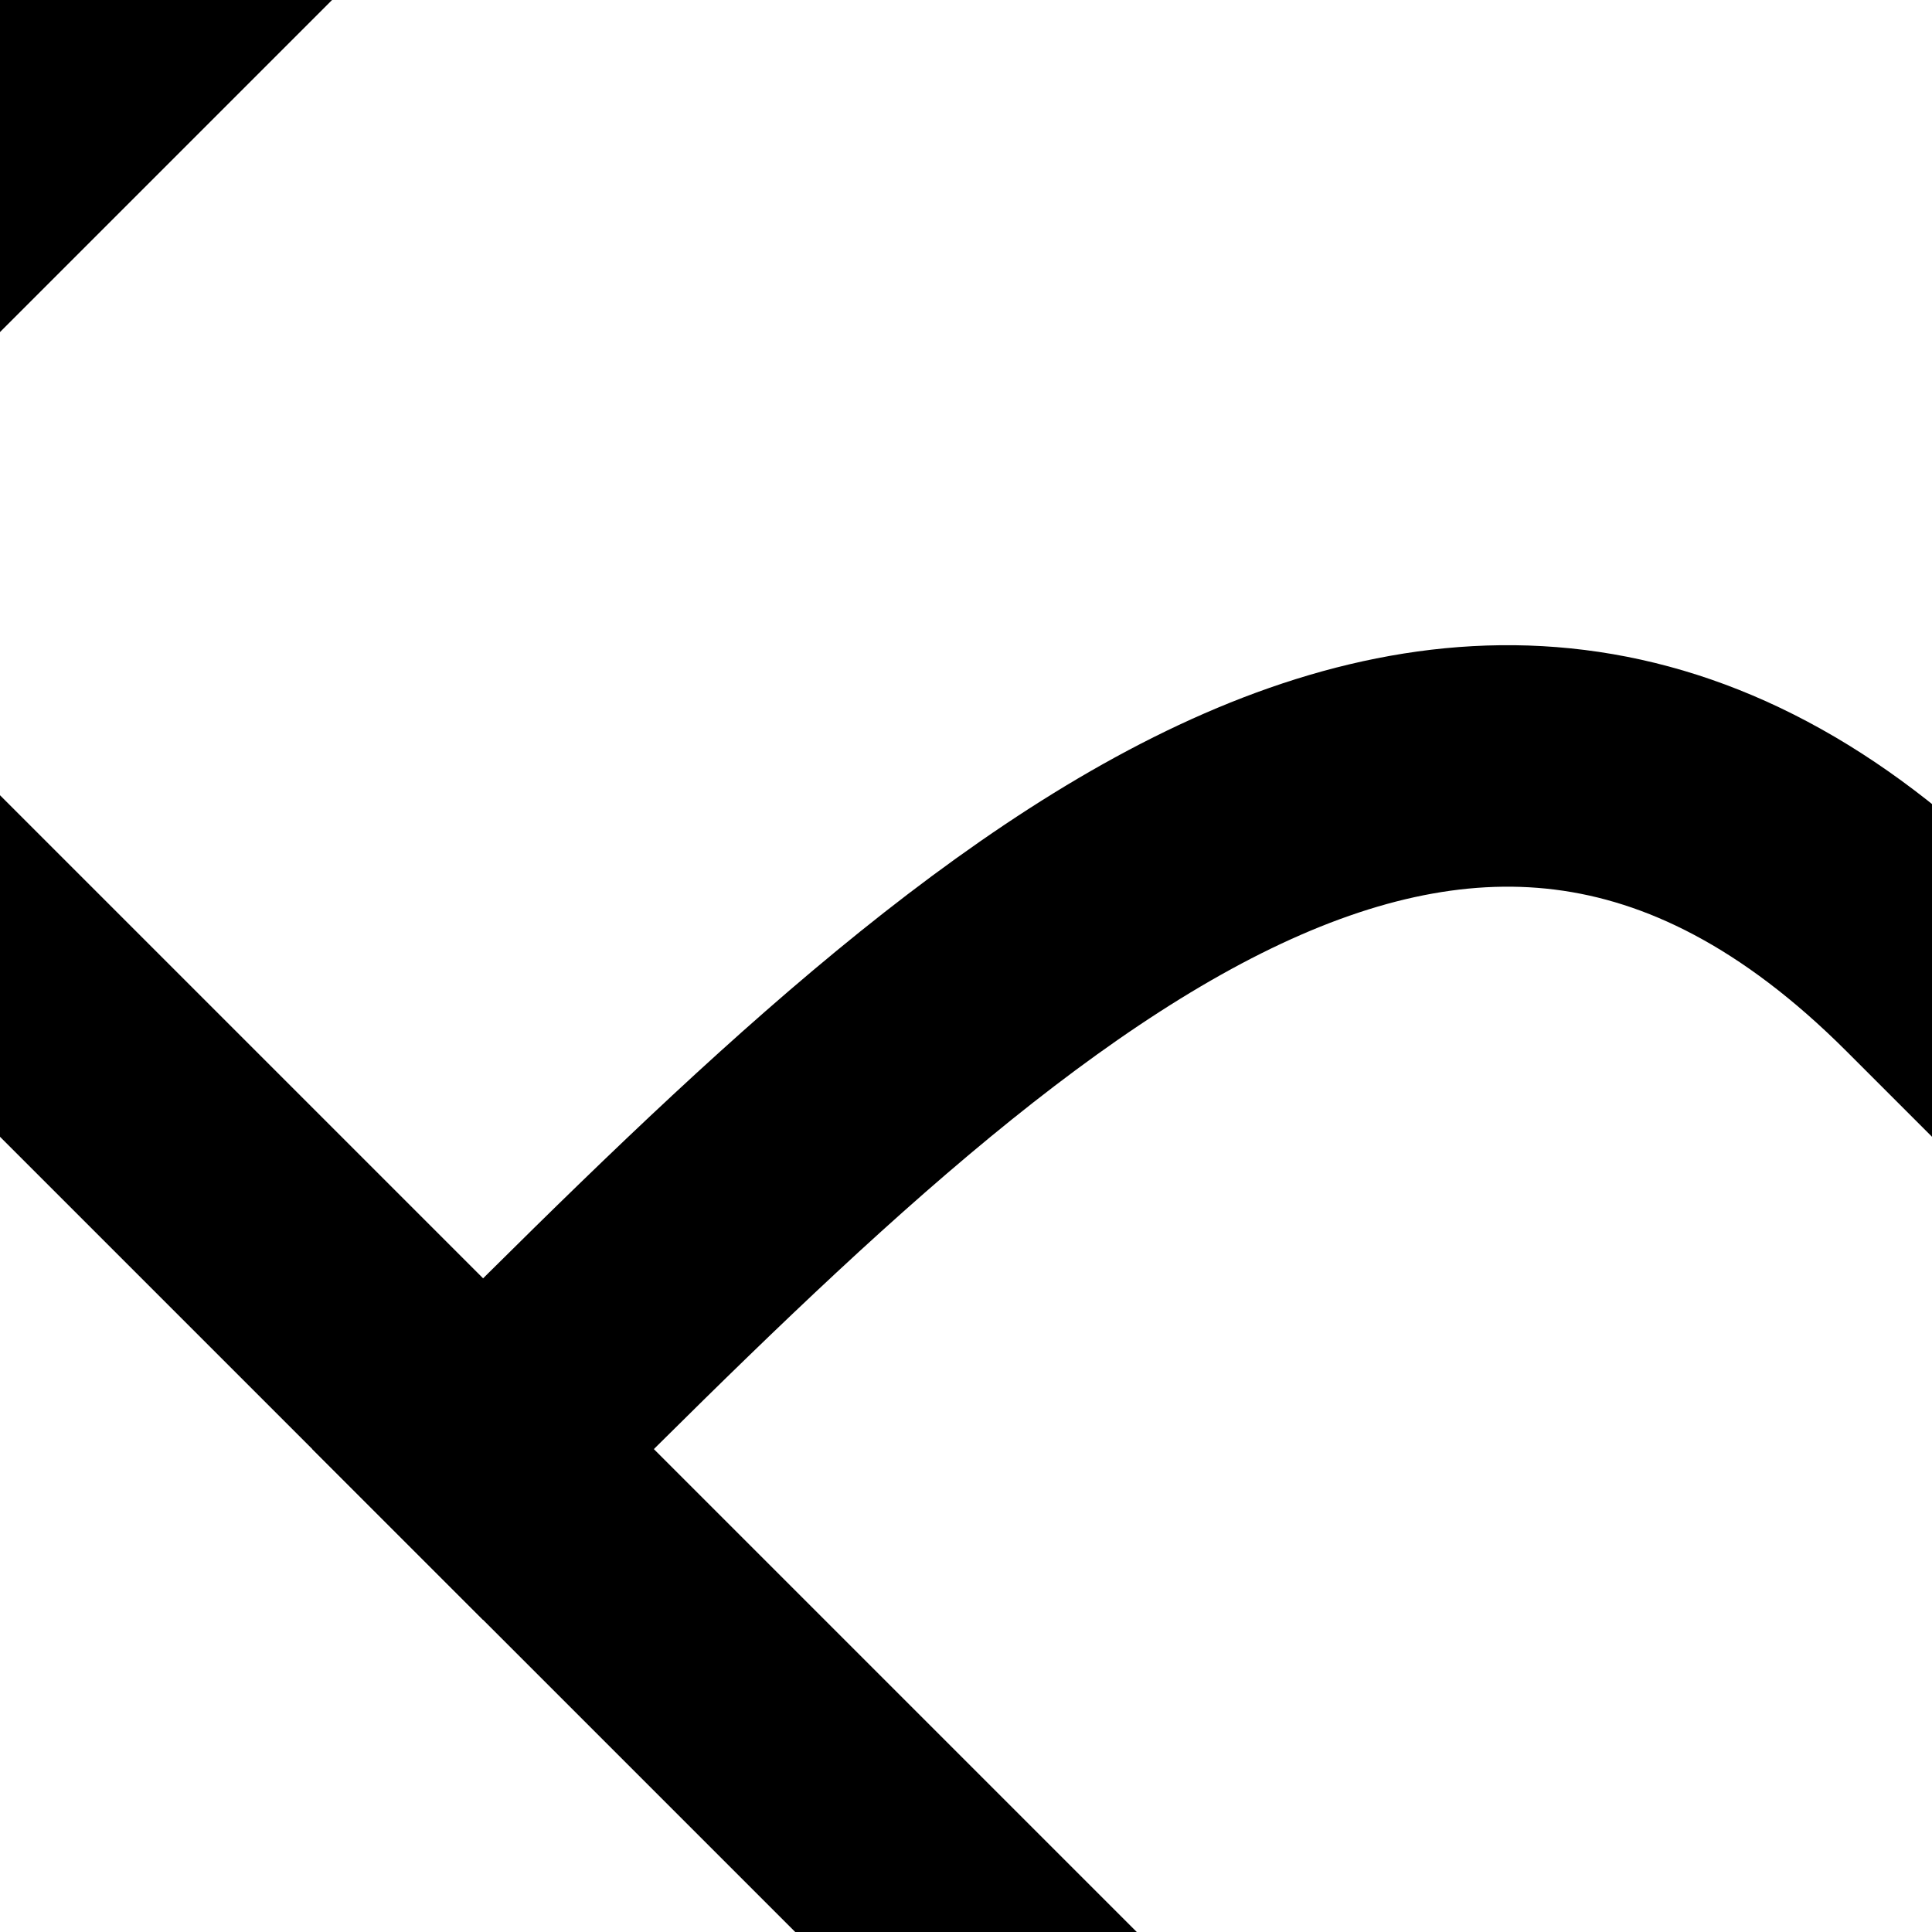
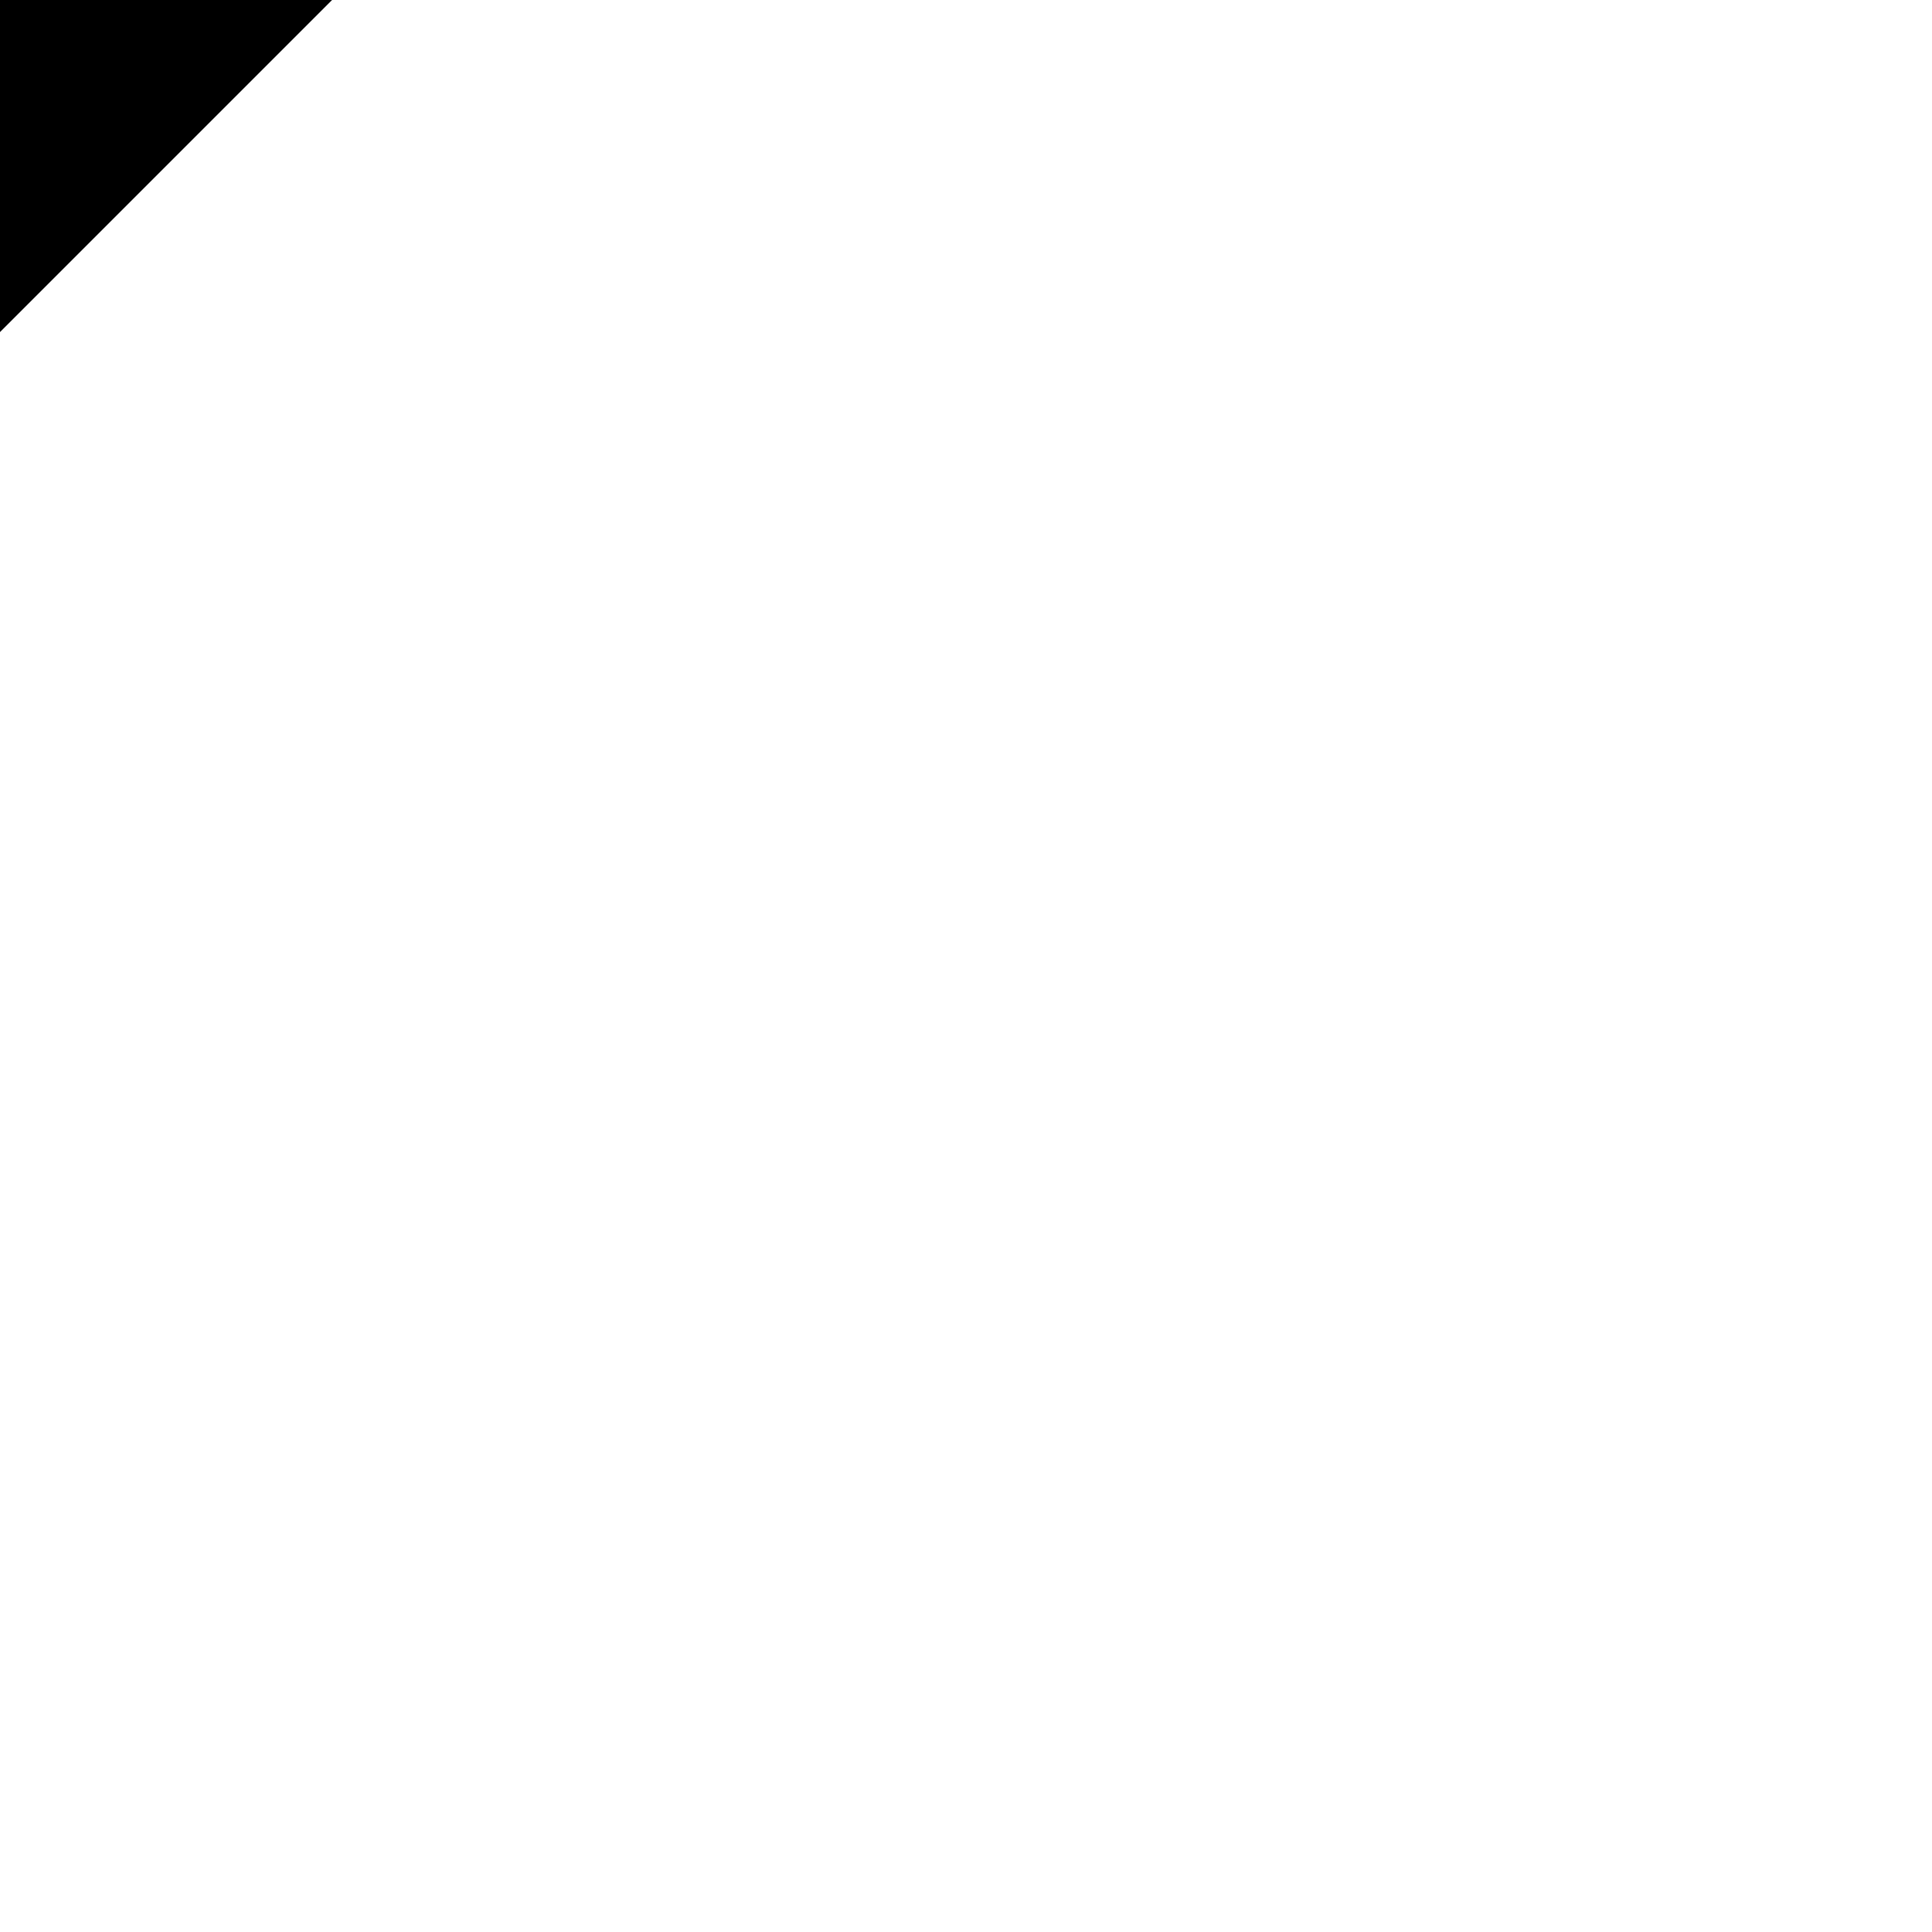
<svg xmlns="http://www.w3.org/2000/svg" id="svg8" version="1.1" viewBox="0 0 135.467 135.467" height="512" width="512">
  <defs id="defs2" />
-   <g transform="translate(0,-161.5333)" id="layer1">
-     <path id="path4670" d="m 0,229.267 67.733,67.733" style="fill:none;fill-rule:evenodd;stroke:#000000;stroke-width:16.933;stroke-linecap:square;stroke-linejoin:miter;stroke-opacity:1;stroke-miterlimit:4;stroke-dasharray:none" />
-     <path id="path4672" d="m 135.467,229.267 c -33.867,-33.867 -67.733,0 -101.6,33.867" style="fill:none;fill-rule:evenodd;stroke:#000000;stroke-width:16.933;stroke-linecap:square;stroke-linejoin:miter;stroke-miterlimit:4;stroke-dasharray:none;stroke-opacity:1" />
-   </g>
+   <flowRoot xml:space="preserve" id="flowRoot8748" style="fill:black;stroke:none;stroke-opacity:1;stroke-width:1px;stroke-linejoin:miter;stroke-linecap:butt;fill-opacity:1;font-family:Arial;font-style:normal;font-weight:bold;font-size:20px;line-height:125%;letter-spacing:0px;word-spacing:0px;-inkscape-font-specification:Arial Bold;font-stretch:normal;font-variant:normal">
+     <flowRegion id="flowRegion8750">
+       <rect id="rect8752" width="3319.322" height="1774.644" x="-3219.525" y="82.441" />
+     </flowRegion>
+     <flowPara id="flowPara8754" />
+   </flowRoot>
+   <flowRoot xml:space="preserve" id="flowRoot8756" style="font-style:normal;font-variant:normal;font-weight:bold;font-stretch:normal;font-size:192px;line-height:125%;font-family:Gentium;-inkscape-font-specification:'Gentium Bold';letter-spacing:0px;word-spacing:0px;fill:#000000;fill-opacity:1;stroke:none;stroke-width:1px;stroke-linecap:butt;stroke-linejoin:miter;stroke-opacity:1" transform="matrix(0.896613,0,0,0.896613,-49.75999,-66.95403)">
+     <flowRegion id="flowRegion8758" style="font-style:normal;font-variant:normal;font-weight:bold;font-stretch:normal;font-size:192px;font-family:Gentium;-inkscape-font-specification:'Gentium Bold'">
+       <rect id="rect8760" width="331.932" height="446.915" x="97.627" y="54.237" style="font-style:normal;font-variant:normal;font-weight:bold;font-stretch:normal;font-size:192px;font-family:Gentium;-inkscape-font-specification:'Gentium Bold'" />
+     </flowRegion>
+     <flowPara id="flowPara8762">l</flowPara>
+   </flowRoot>
  <defs id="defs2" />
  <path style="color:#000000;font-style:normal;font-variant:normal;font-weight:normal;font-stretch:normal;font-size:medium;line-height:normal;font-family:sans-serif;font-variant-ligatures:normal;font-variant-position:normal;font-variant-caps:normal;font-variant-numeric:normal;font-variant-alternates:normal;font-feature-settings:normal;text-indent:0;text-align:start;text-decoration:none;text-decoration-line:none;text-decoration-style:solid;text-decoration-color:#000000;letter-spacing:normal;word-spacing:normal;text-transform:none;writing-mode:lr-tb;direction:ltr;text-orientation:mixed;dominant-baseline:auto;baseline-shift:baseline;text-anchor:start;white-space:normal;shape-padding:0;clip-rule:nonzero;display:inline;overflow:visible;visibility:visible;opacity:1;isolation:auto;mix-blend-mode:normal;color-interpolation:sRGB;color-interpolation-filters:linearRGB;solid-color:#000000;solid-opacity:1;vector-effect:none;fill:#000000;fill-opacity:1;fill-rule:evenodd;stroke:none;stroke-width:33.867;stroke-linecap:butt;stroke-linejoin:miter;stroke-miterlimit:4;stroke-dasharray:none;stroke-dashoffset:0;stroke-opacity:1;color-rendering:auto;image-rendering:auto;shape-rendering:auto;text-rendering:auto;enable-background:accumulate" d="M 0.332,-23.615 -23.615,0.332 -0.332,23.615 23.615,-0.332 Z" id="path5055" />
</svg>
